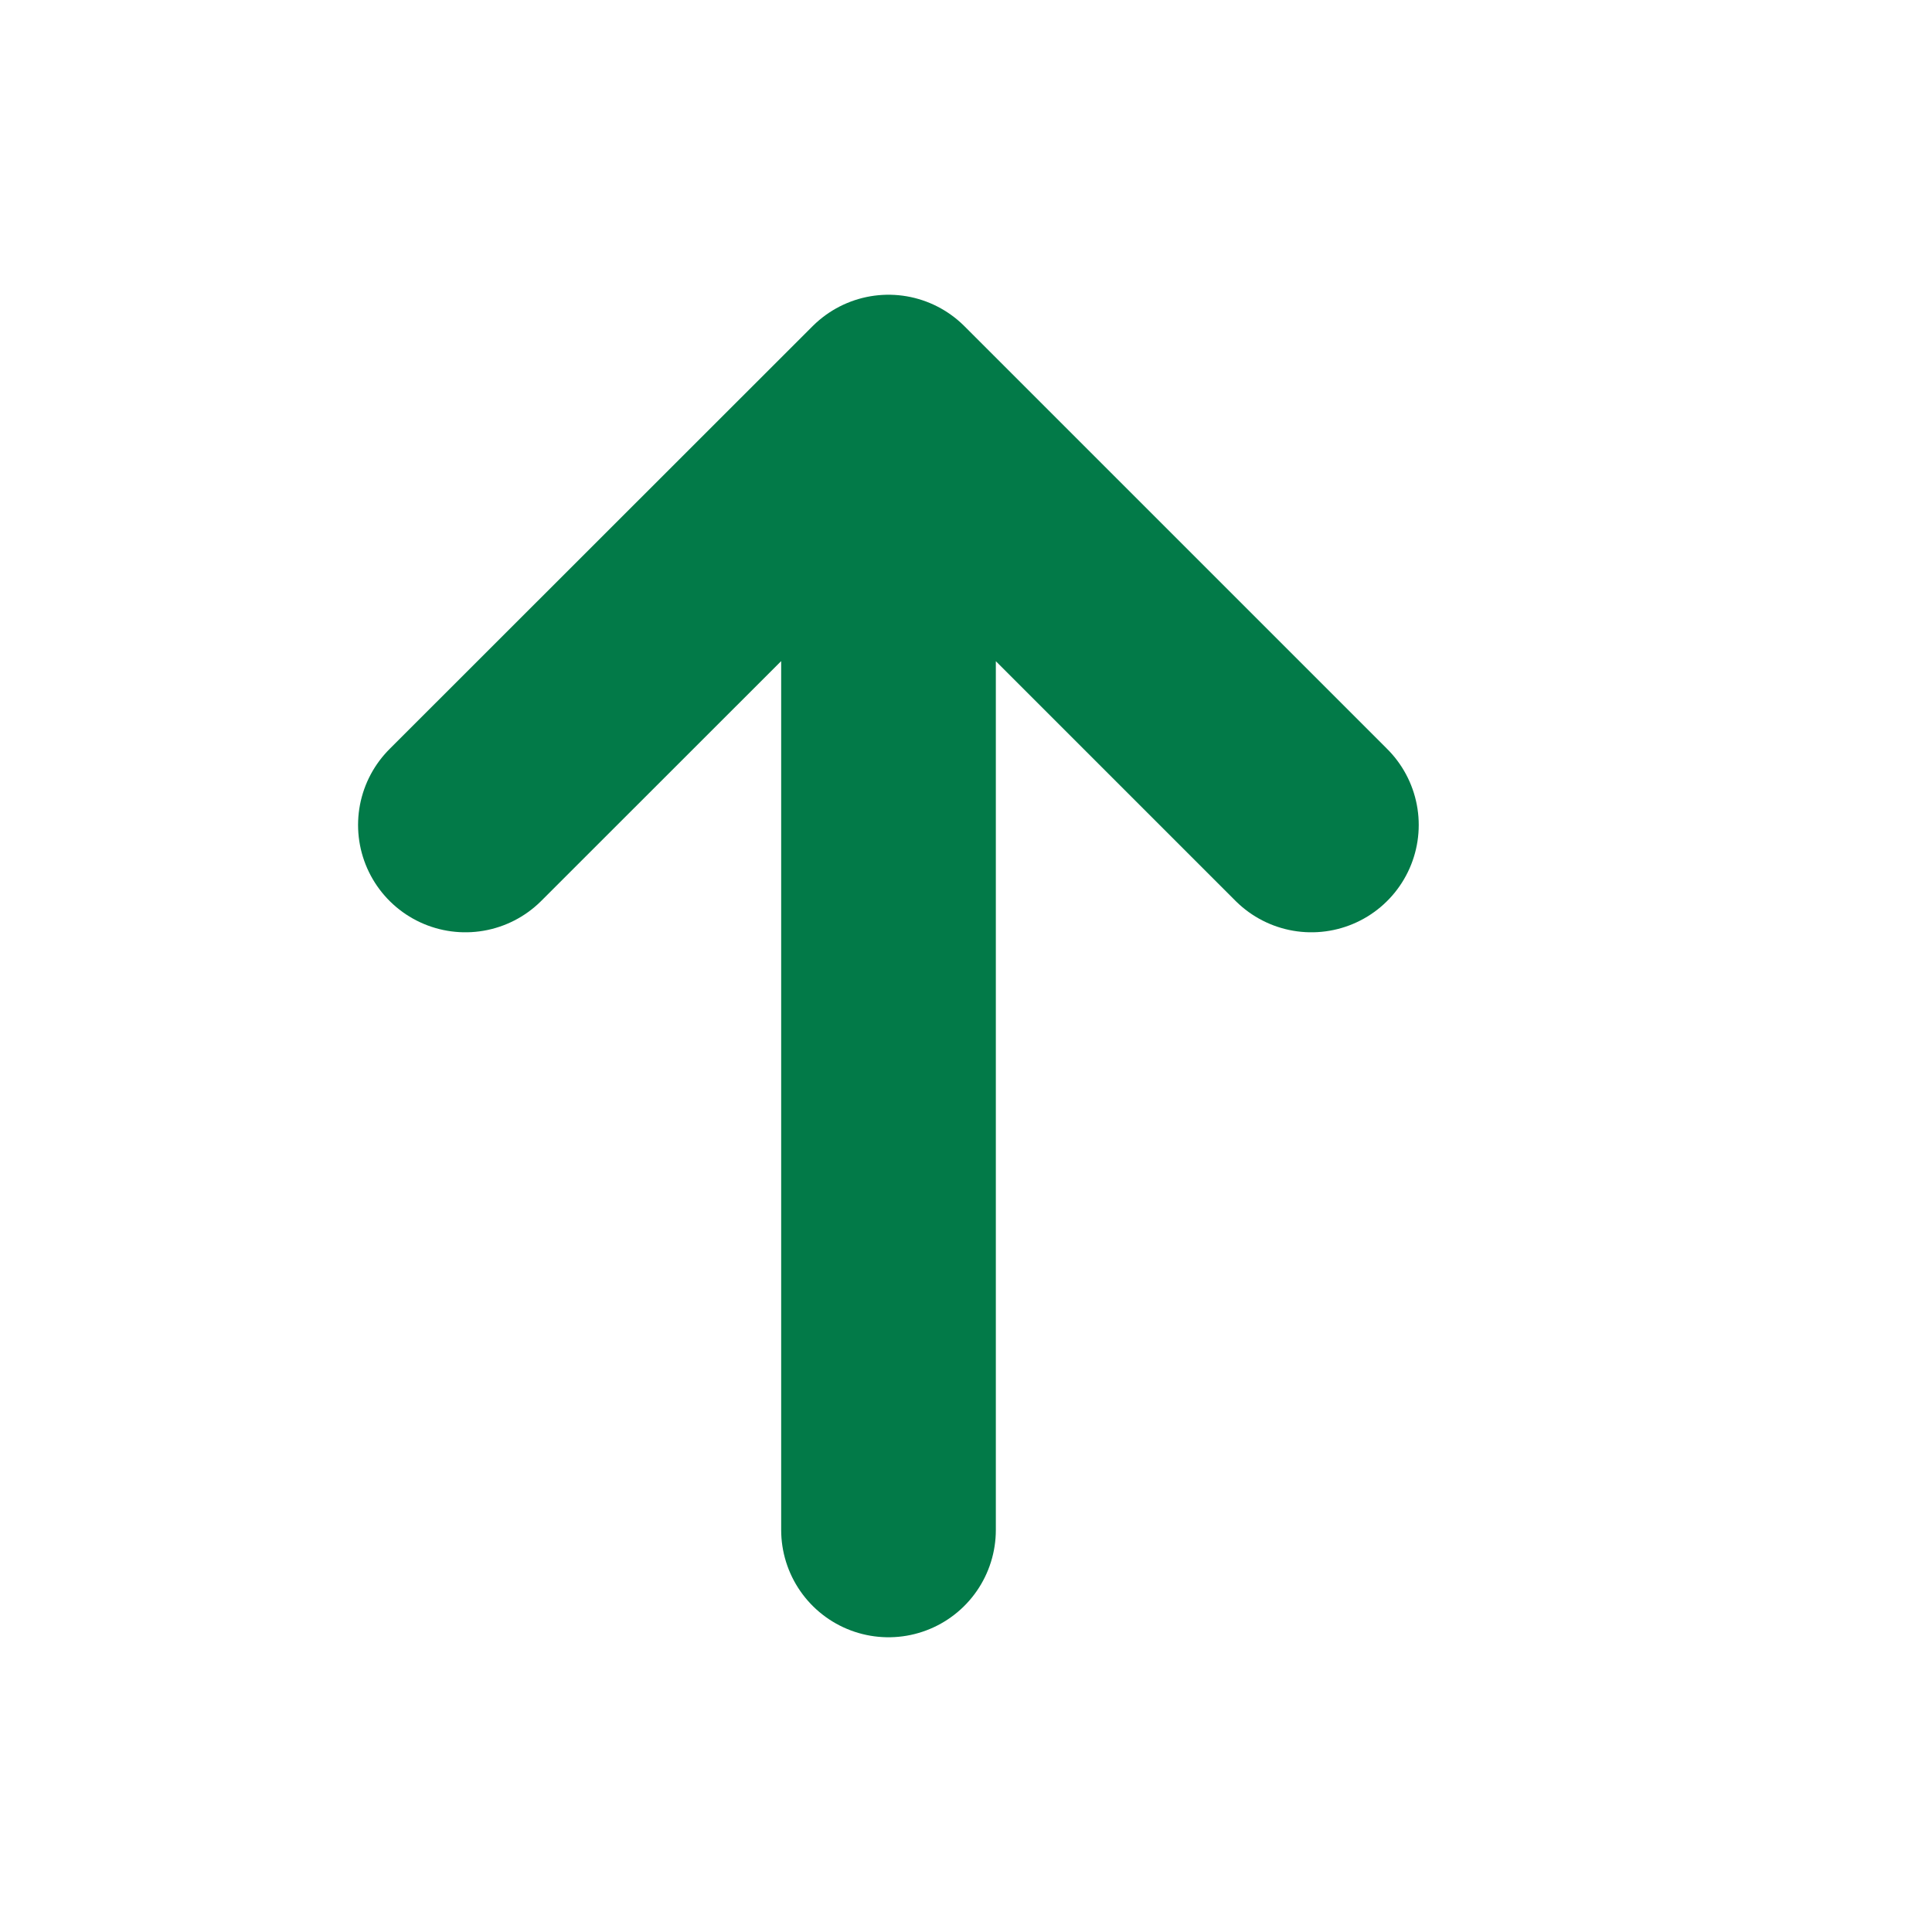
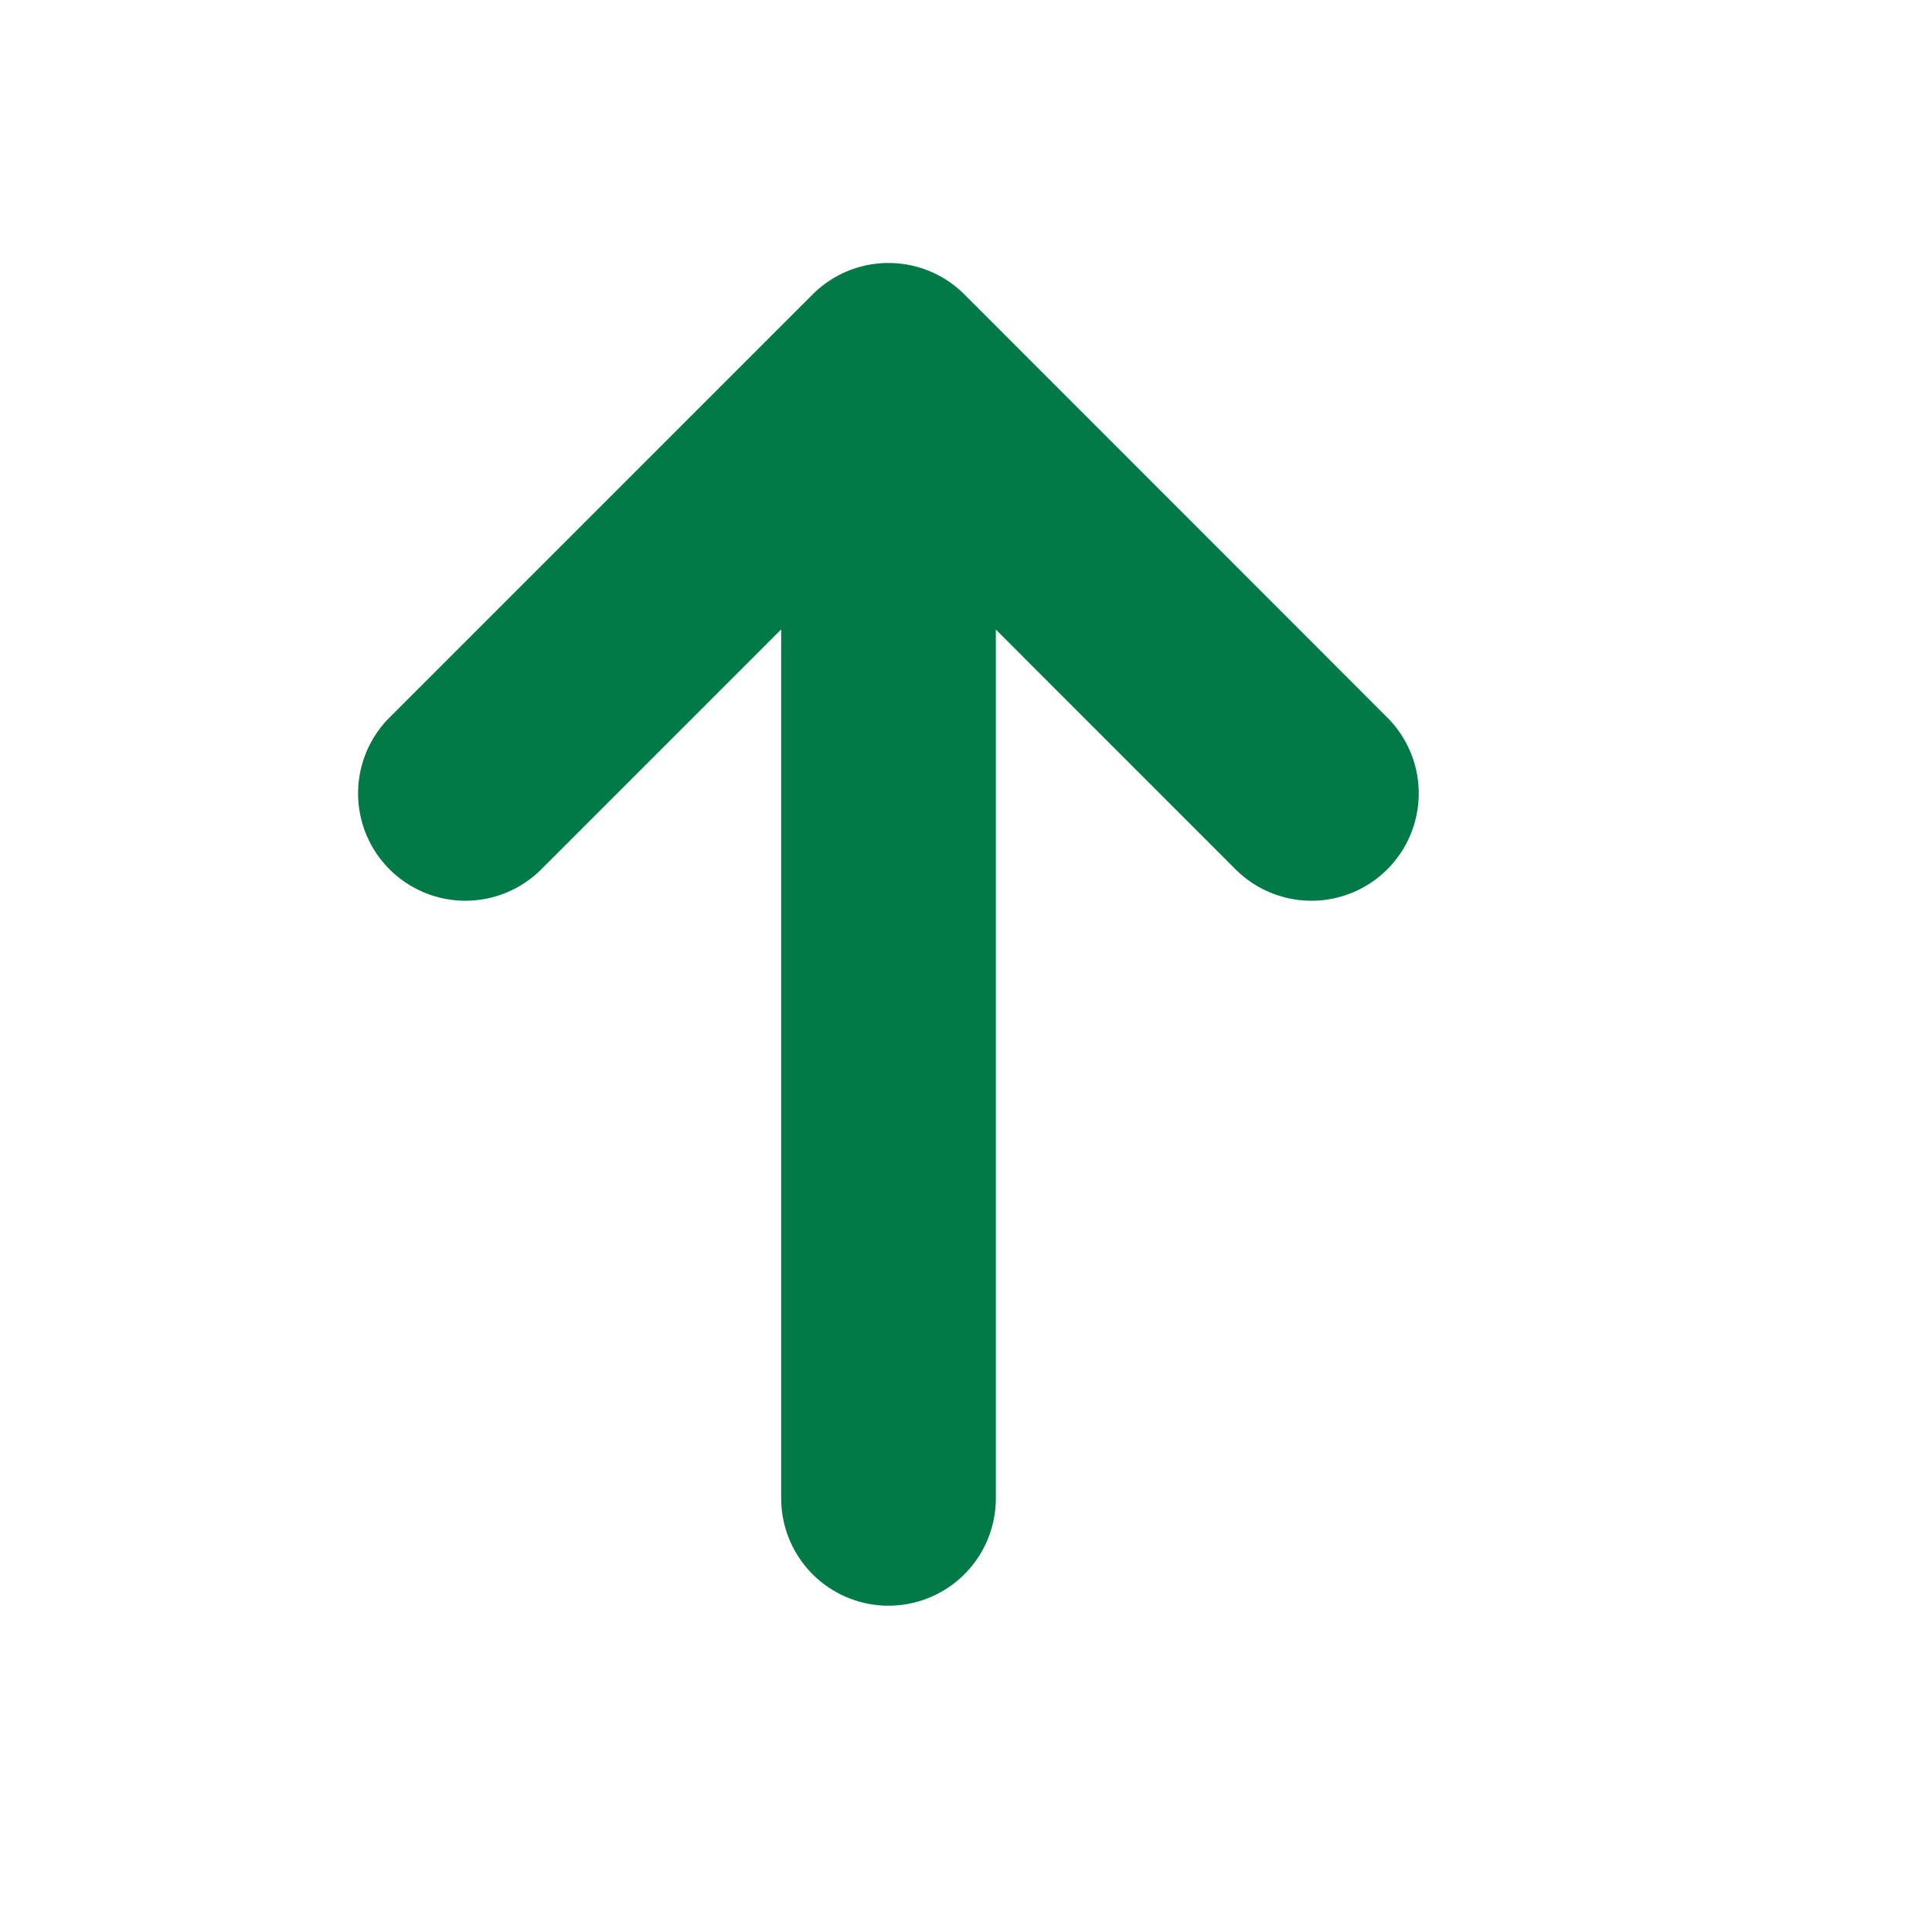
<svg xmlns="http://www.w3.org/2000/svg" width="9" height="9" viewBox="0 0 9 9" fill="none">
-   <path d="M4.139 7.127V1.873M4.139 1.873L2.168 3.843M4.139 1.873L6.109 3.843" stroke="#027A48" stroke-linecap="round" stroke-linejoin="round" />
+   <path d="M4.139 6.98V1.725M4.139 1.725L2.168 3.696M4.139 1.725L6.109 3.696" stroke="#027A48" stroke-linecap="round" stroke-linejoin="round" />
</svg>
